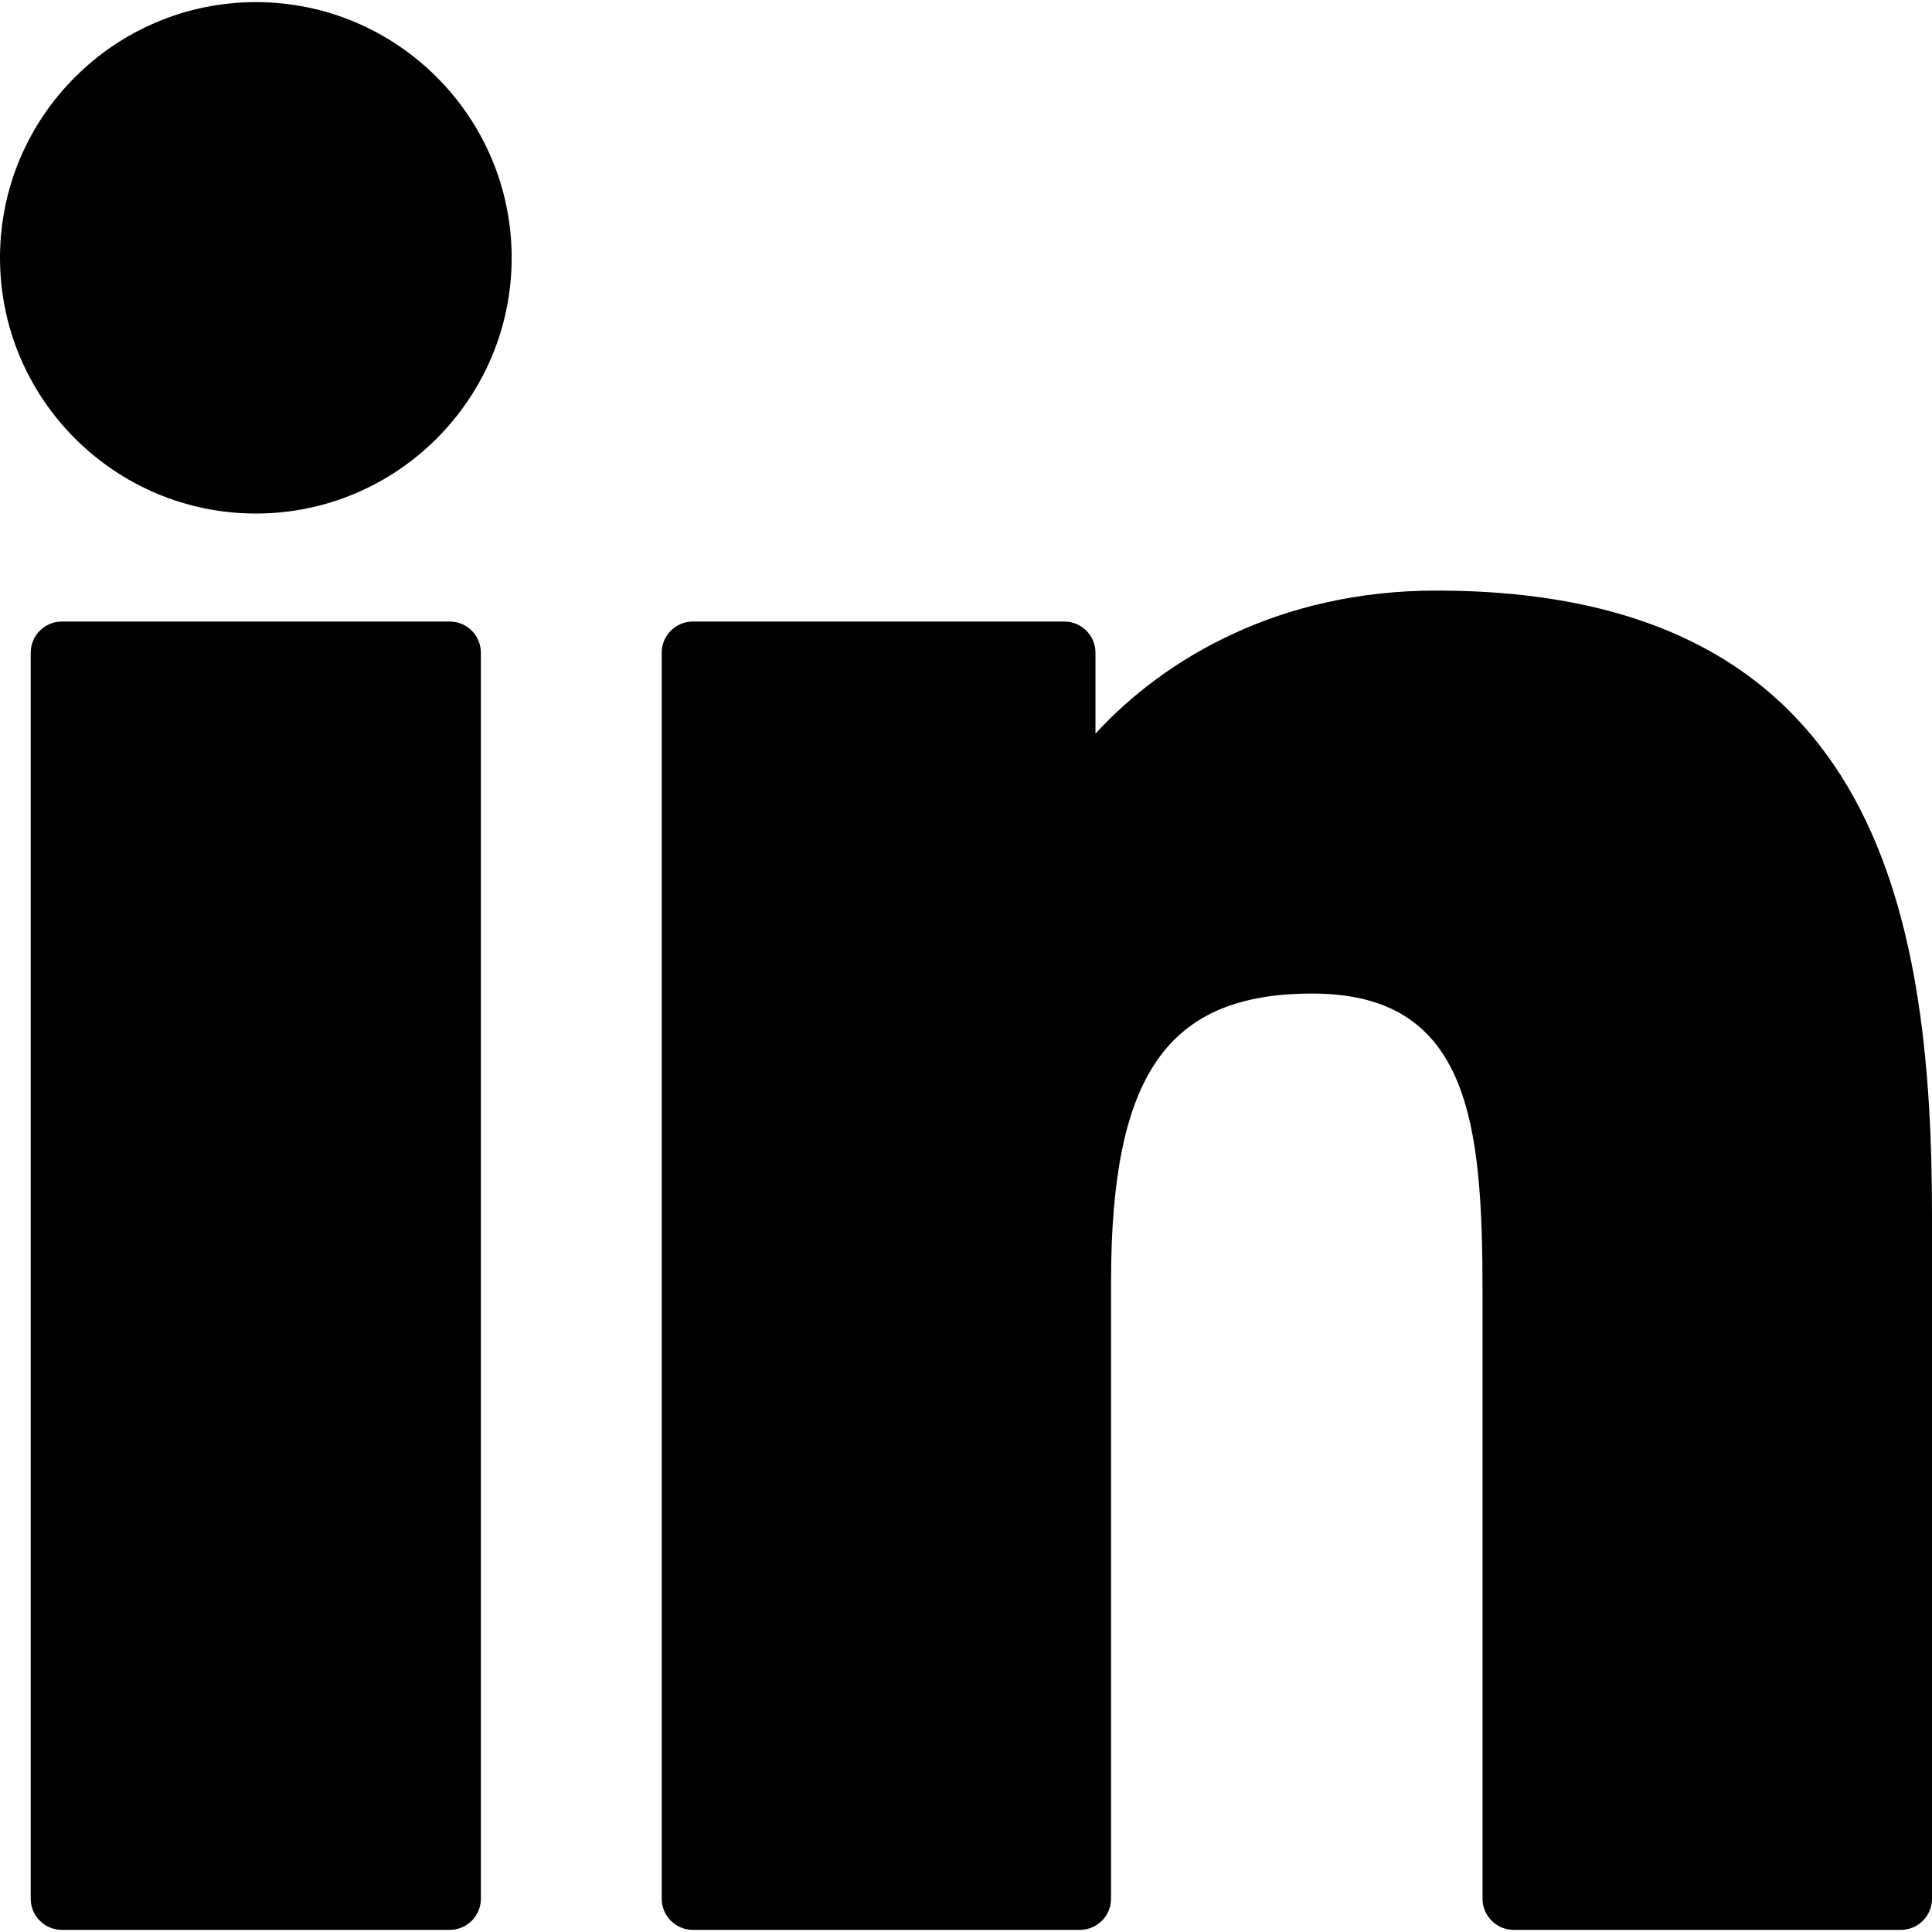
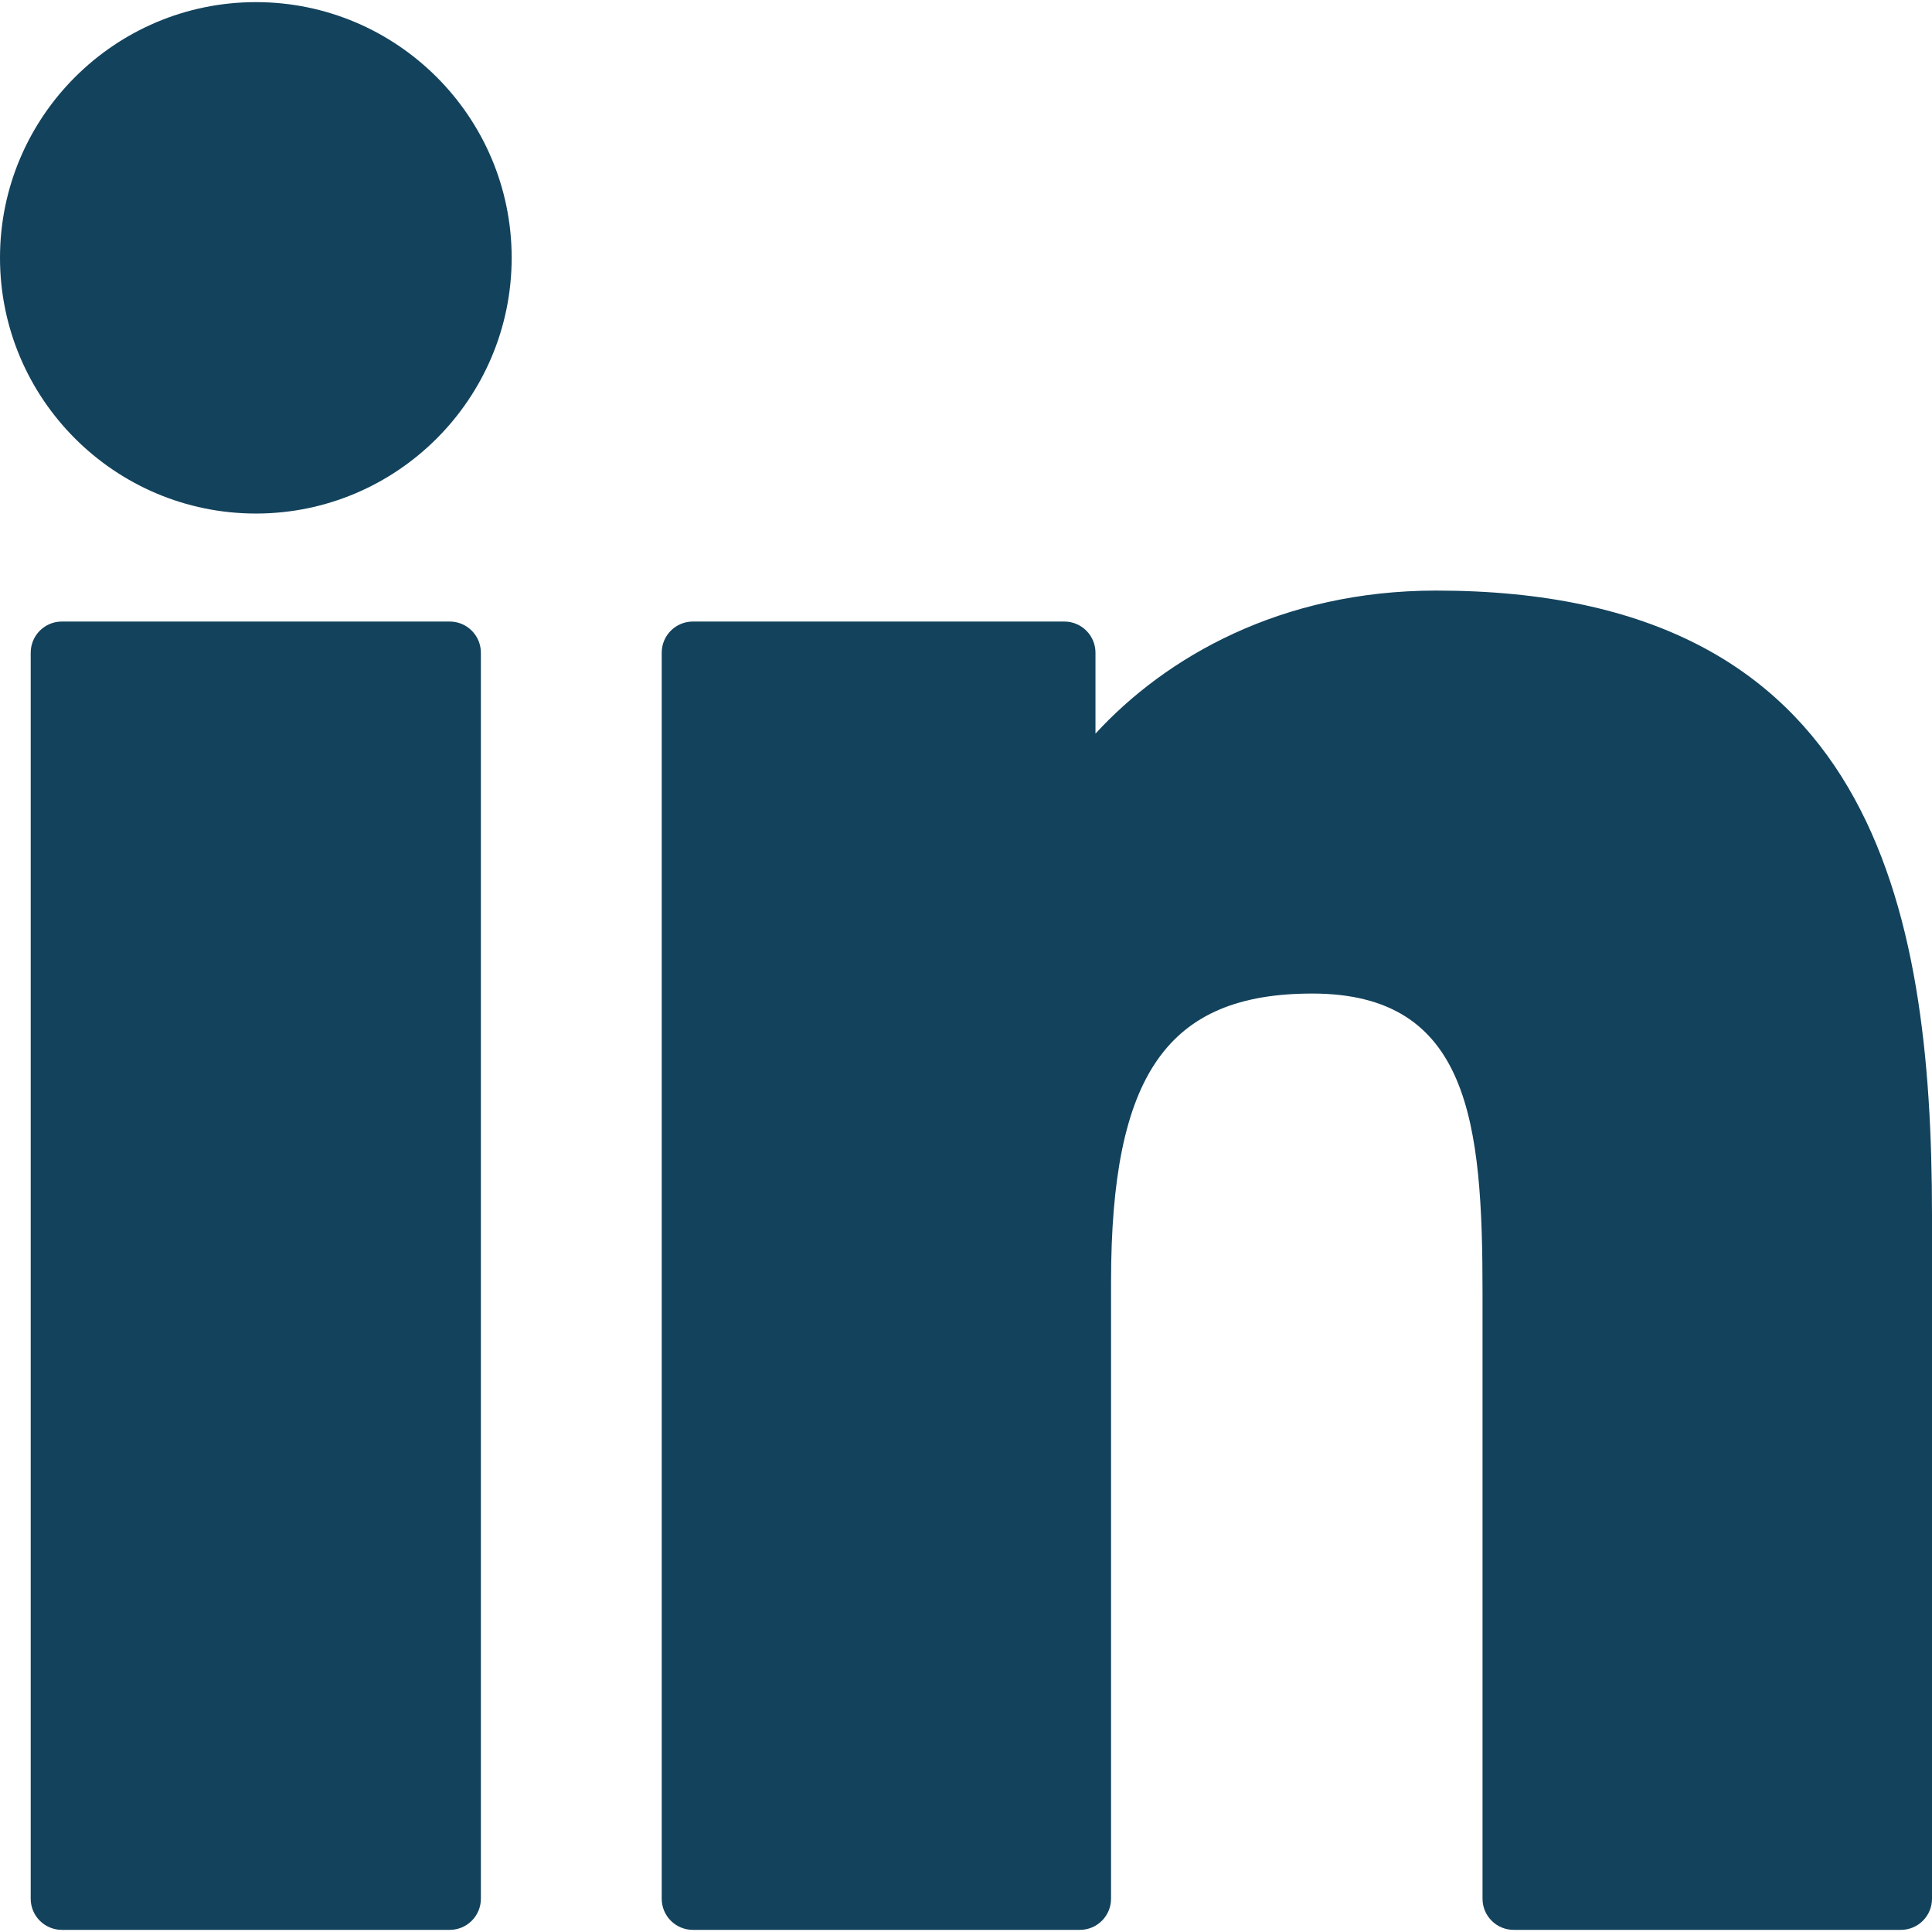
- <svg xmlns="http://www.w3.org/2000/svg" fill="#000000" height="800px" width="800px" version="1.1" id="Layer_1" viewBox="0 0 310 310" xml:space="preserve">
+ <svg xmlns="http://www.w3.org/2000/svg" fill="#13425c" height="800px" width="800px" version="1.1" id="Layer_1" viewBox="0 0 310 310" xml:space="preserve">
  <g id="XMLID_801_">
    <path id="XMLID_802_" d="M72.16,99.73H9.927c-2.762,0-5,2.239-5,5v199.928c0,2.762,2.238,5,5,5H72.16c2.762,0,5-2.238,5-5V104.73   C77.16,101.969,74.922,99.73,72.16,99.73z" />
    <path id="XMLID_803_" d="M41.066,0.341C18.422,0.341,0,18.743,0,41.362C0,63.991,18.422,82.4,41.066,82.4   c22.626,0,41.033-18.41,41.033-41.038C82.1,18.743,63.692,0.341,41.066,0.341z" />
    <path id="XMLID_804_" d="M230.454,94.761c-24.995,0-43.472,10.745-54.679,22.954V104.73c0-2.761-2.238-5-5-5h-59.599   c-2.762,0-5,2.239-5,5v199.928c0,2.762,2.238,5,5,5h62.097c2.762,0,5-2.238,5-5v-98.918c0-33.333,9.054-46.319,32.29-46.319   c25.306,0,27.317,20.818,27.317,48.034v97.204c0,2.762,2.238,5,5,5H305c2.762,0,5-2.238,5-5V194.995   C310,145.43,300.549,94.761,230.454,94.761z" />
  </g>
</svg>
